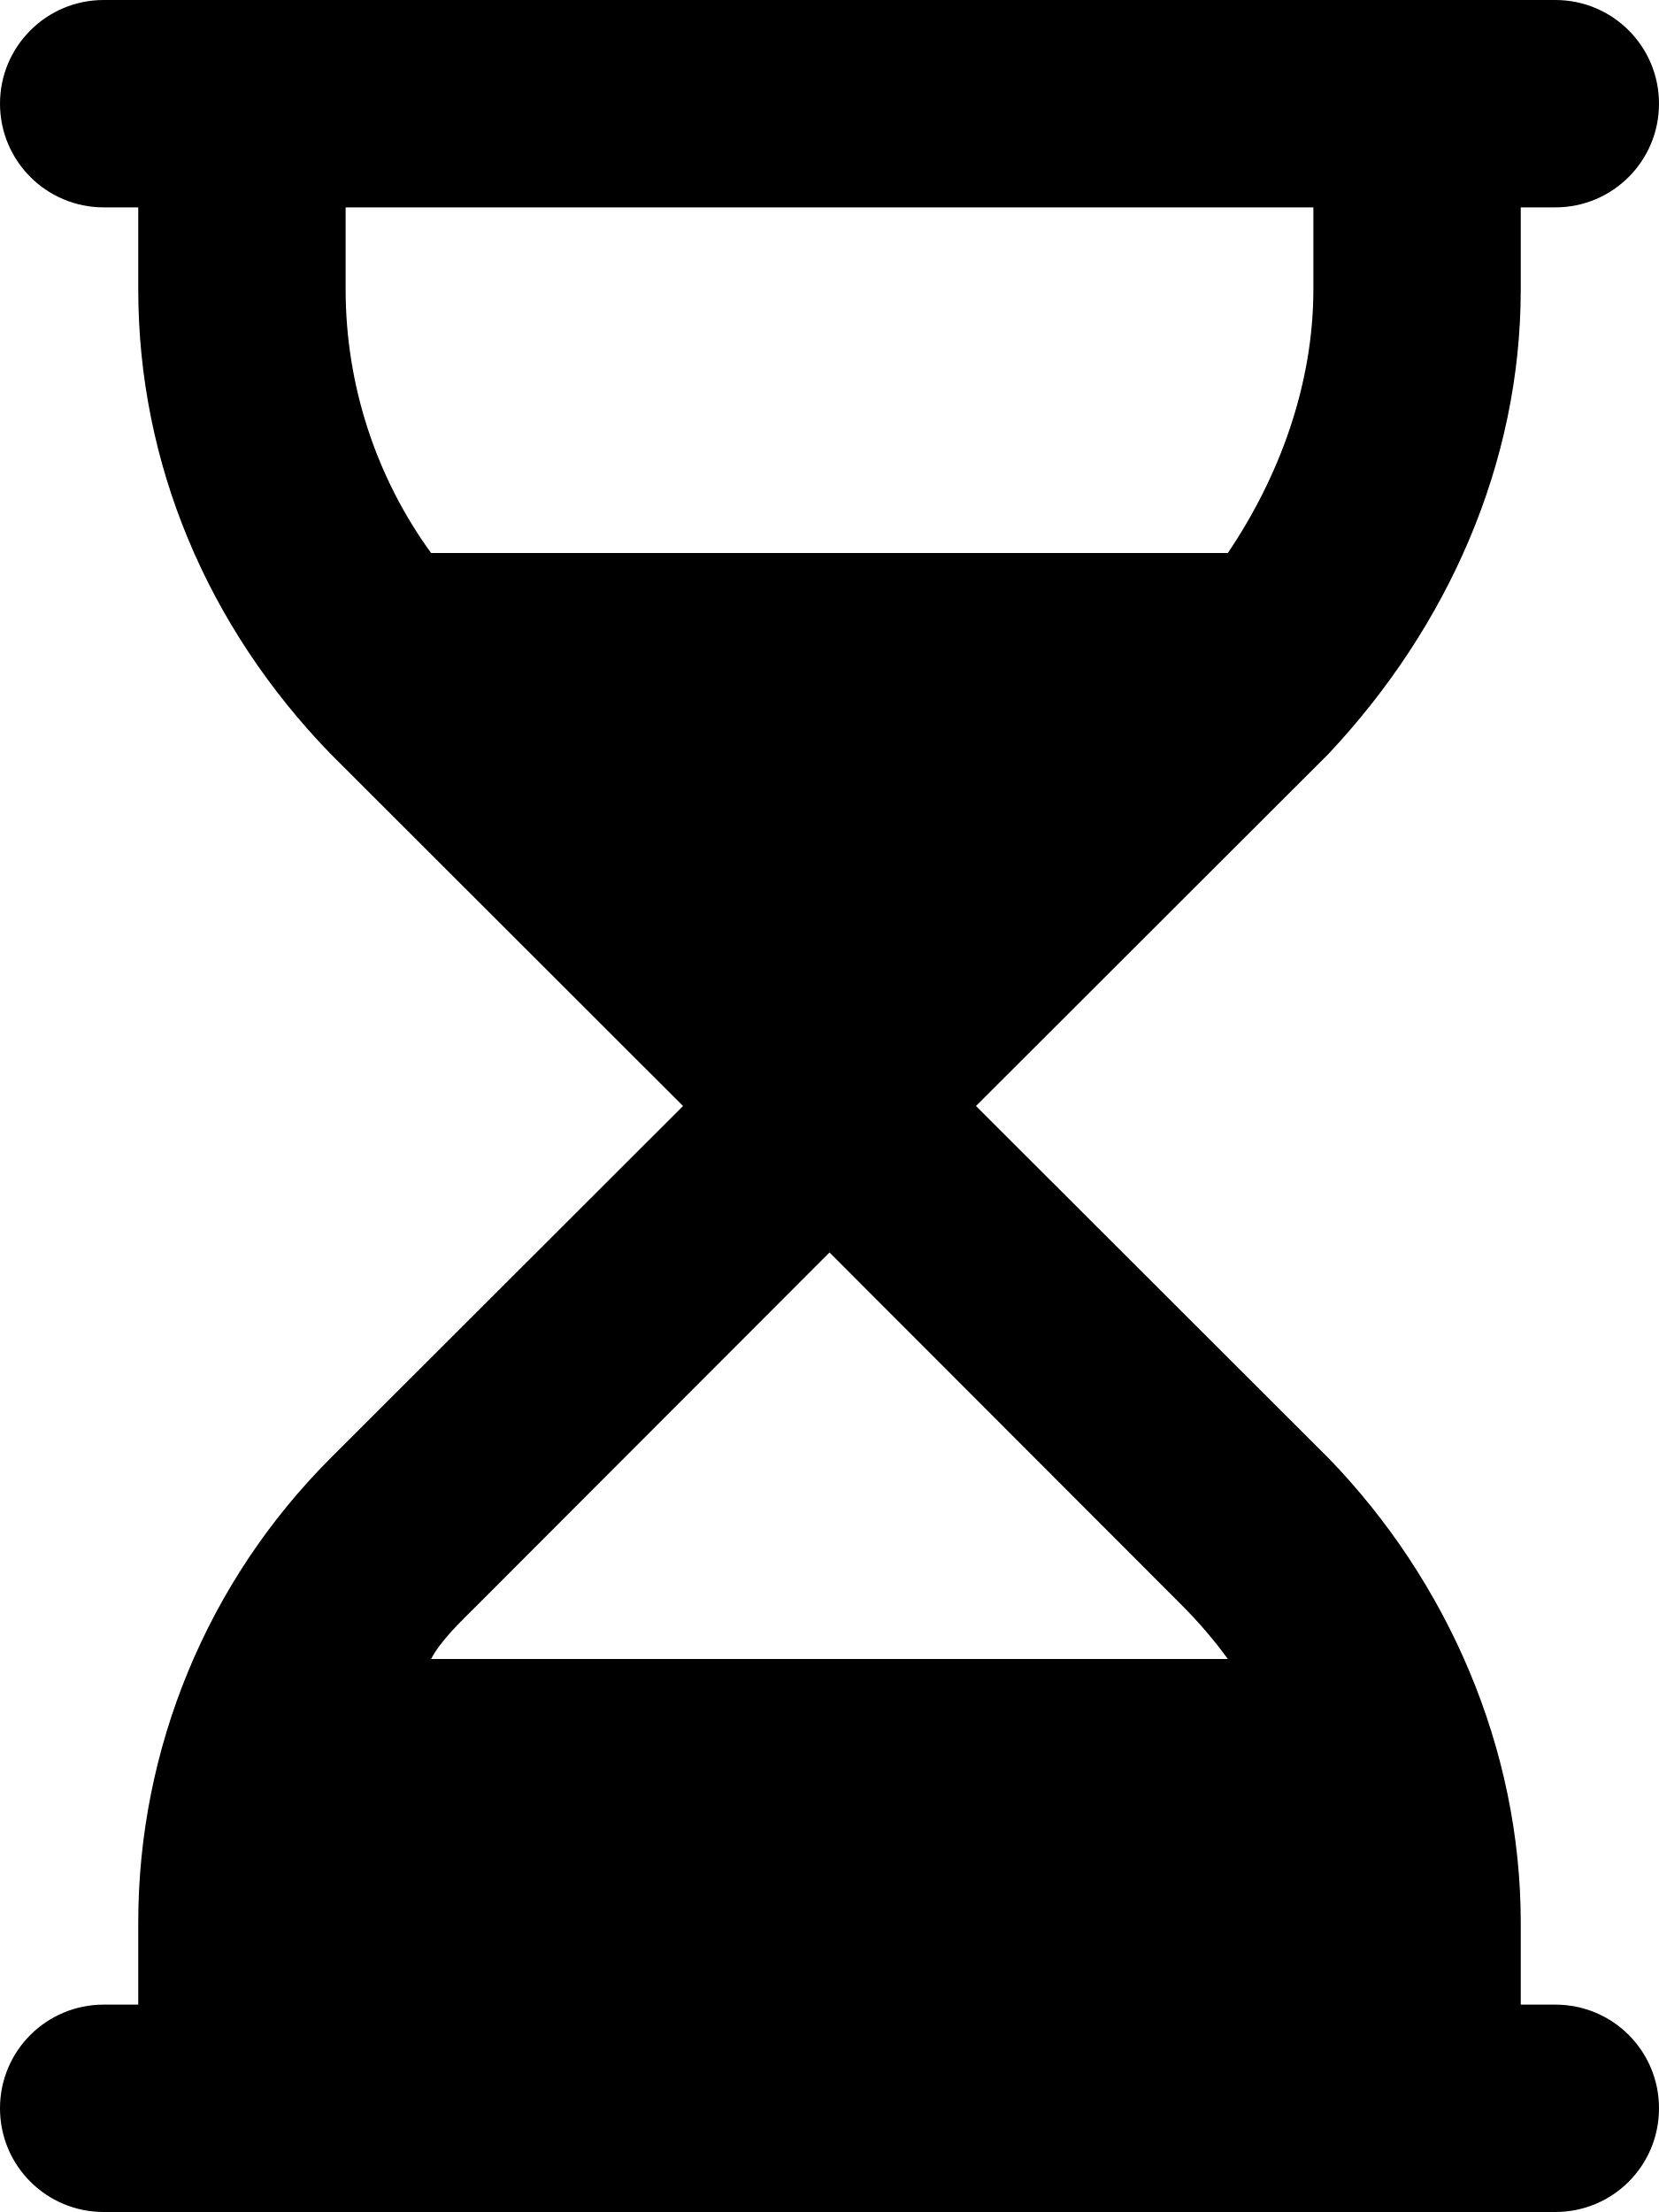
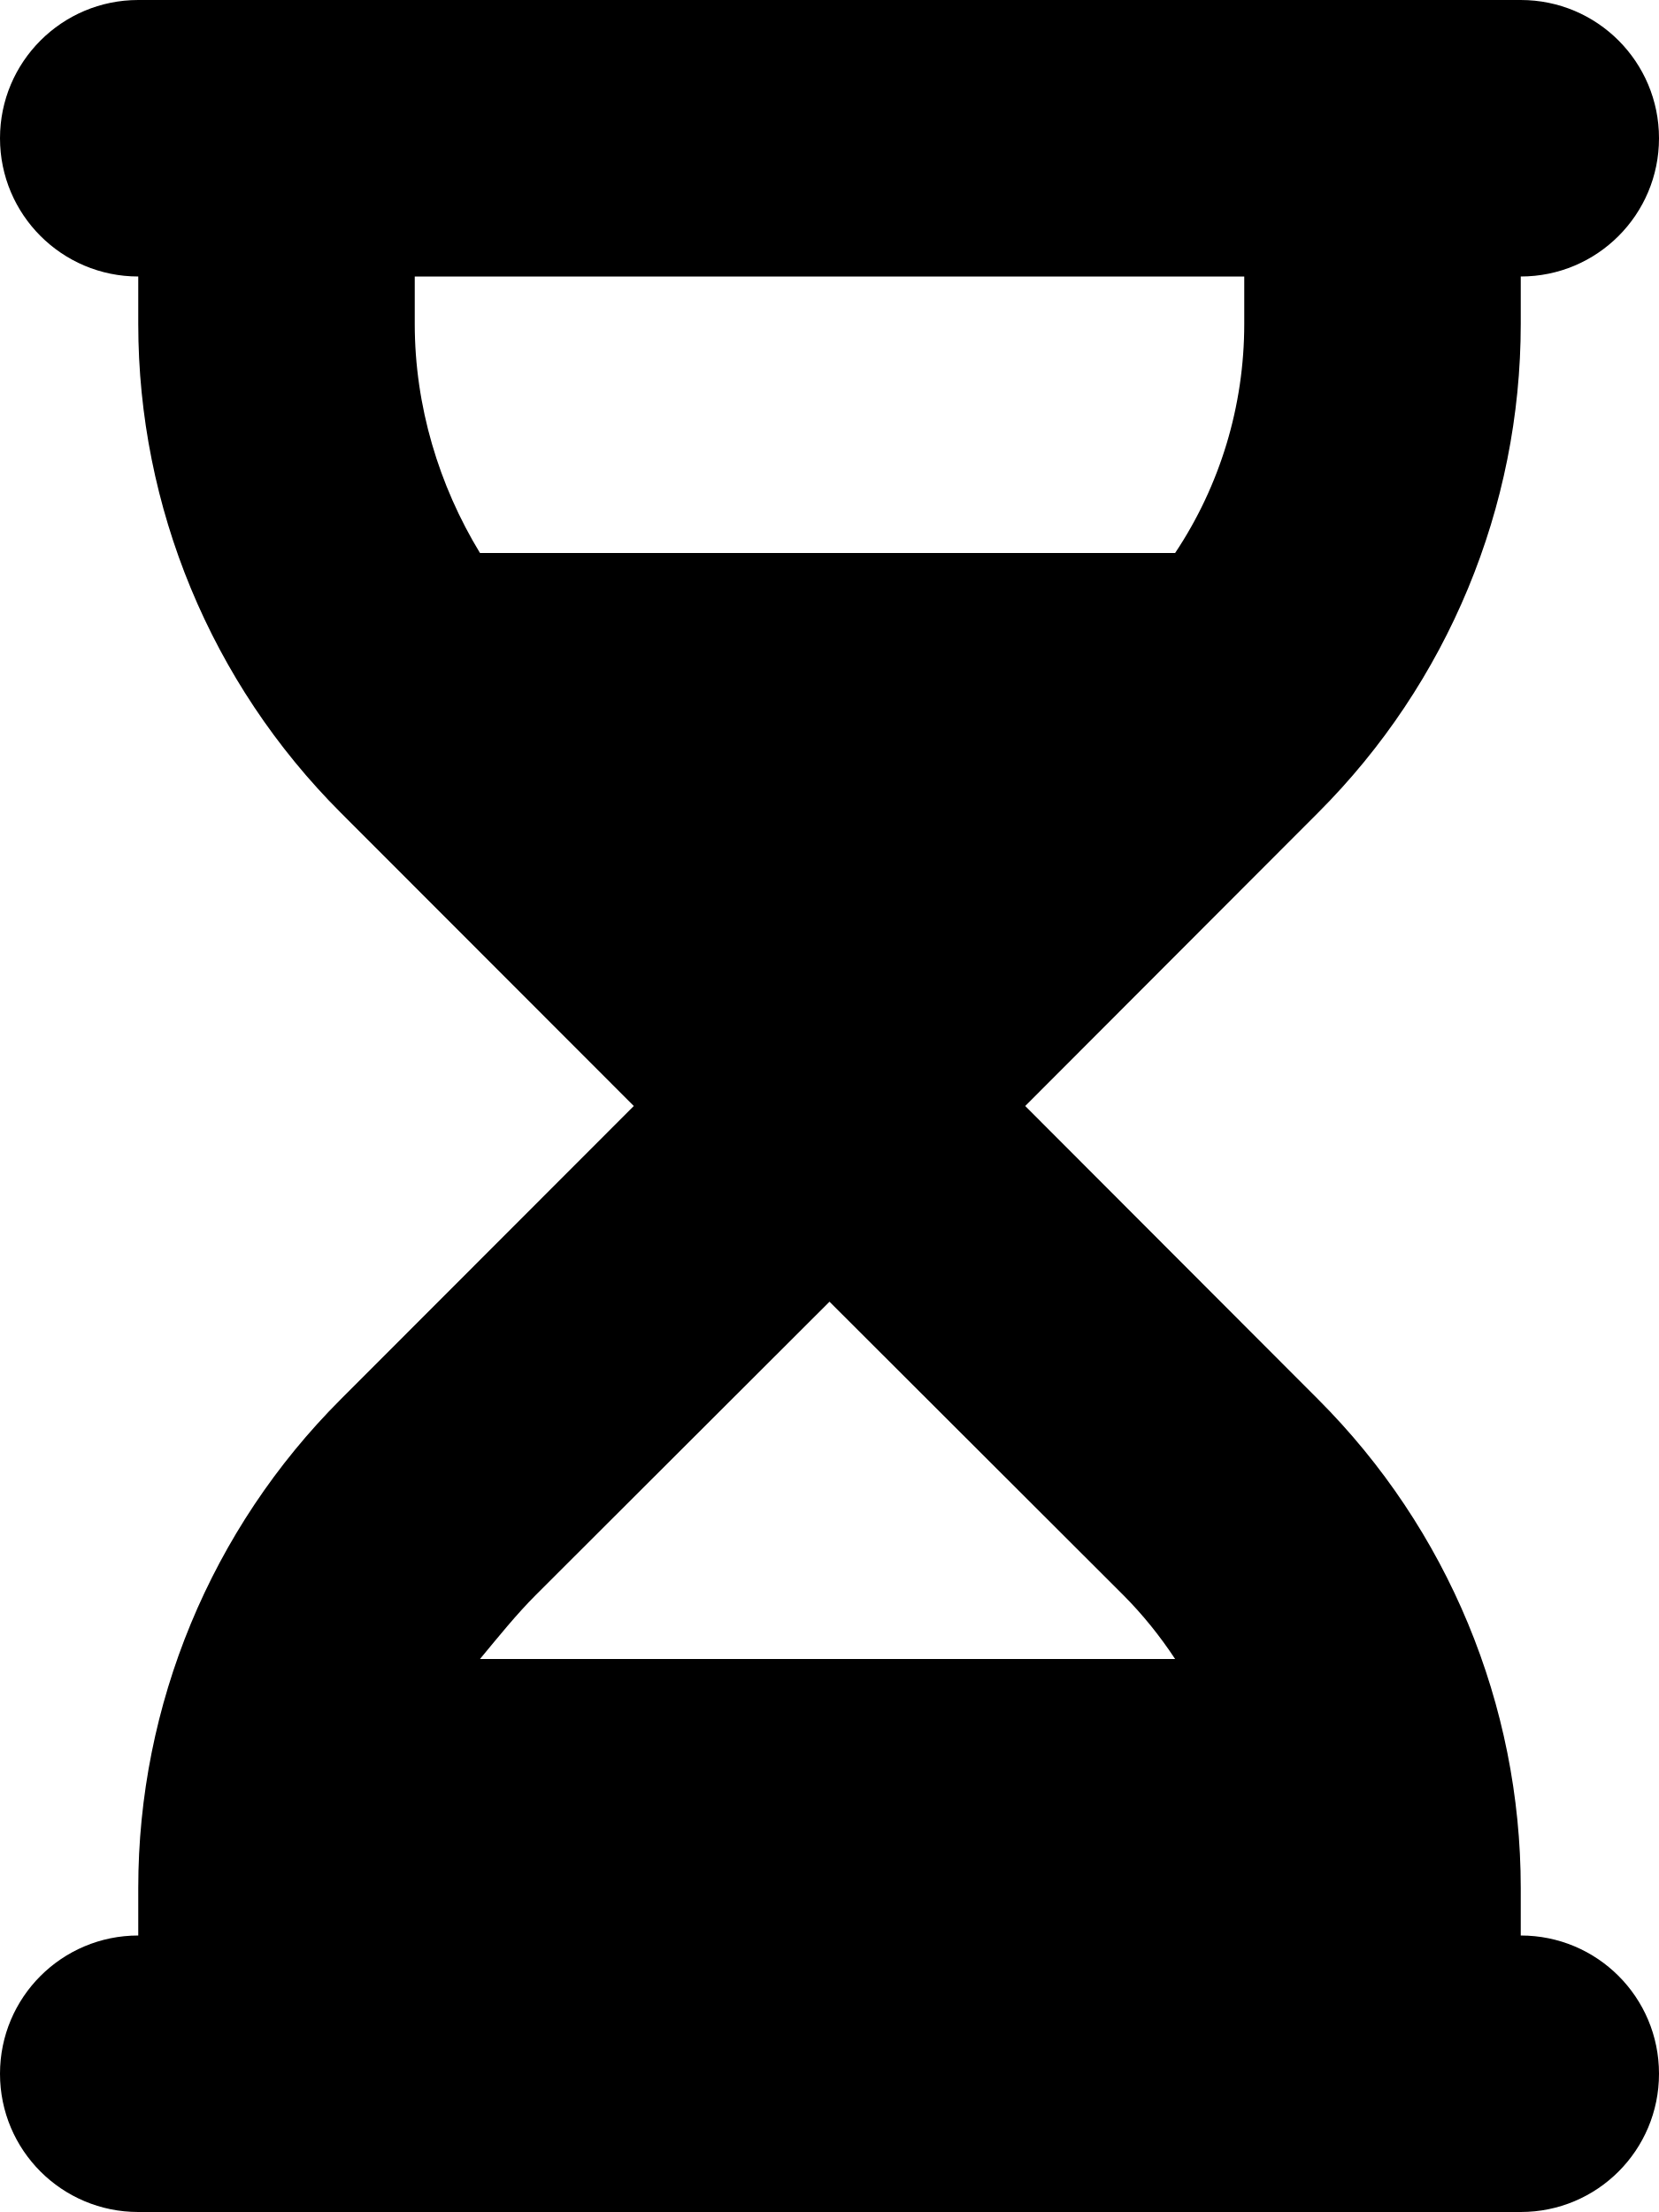
<svg xmlns="http://www.w3.org/2000/svg" viewBox="0 0 384 512">
-   <path d="M0 24C0 10.75 10.75 0 24 0H360C373.3 0 384 10.75 384 24C384 37.25 373.3 48 360 48H352V66.98C352 107.3 335.1 145.1 307.5 174.5L225.9 256L307.5 337.5C335.1 366 352 404.7 352 445V464H360C373.3 464 384 474.7 384 488C384 501.3 373.3 512 360 512H24C10.75 512 0 501.3 0 488C0 474.7 10.75 464 24 464H32V445C32 404.7 48.01 366 76.52 337.5L158.1 256L76.52 174.5C48.01 145.1 32 107.3 32 66.98V48H24C10.75 48 0 37.25 0 24V24zM99.78 384H284.2C281 379.6 277.4 375.4 273.5 371.5L192 289.9L110.5 371.5C106.6 375.4 102.1 379.6 99.78 384H99.78zM284.2 128C296.1 110.4 304 89.03 304 66.98V48H80V66.98C80 89.03 87 110.4 99.78 128H284.2z" />
+   <path d="M352 0C369.7 0 384 14.33 384 32C384 49.67 369.7 64 352 64V74.98C352 117.4 335.1 158.1 305.1 188.1L237.3 256L305.1 323.9C335.1 353.9 352 394.6 352 437V448C369.7 448 384 462.3 384 480C384 497.7 369.7 512 352 512H32C14.33 512 0 497.7 0 480C0 462.3 14.33 448 32 448V437C32 394.6 48.86 353.9 78.86 323.9L146.7 256L78.86 188.1C48.86 158.1 32 117.4 32 74.98V64C14.33 64 0 49.67 0 32C0 14.33 14.33 0 32 0H352zM111.1 128H272C282.4 112.4 288 93.98 288 74.98V64H96V74.98C96 93.98 101.6 112.4 111.1 128zM111.1 384H272C268.5 378.7 264.5 373.7 259.9 369.1L192 301.3L124.1 369.1C119.5 373.7 115.5 378.7 111.1 384V384z" />
</svg>
